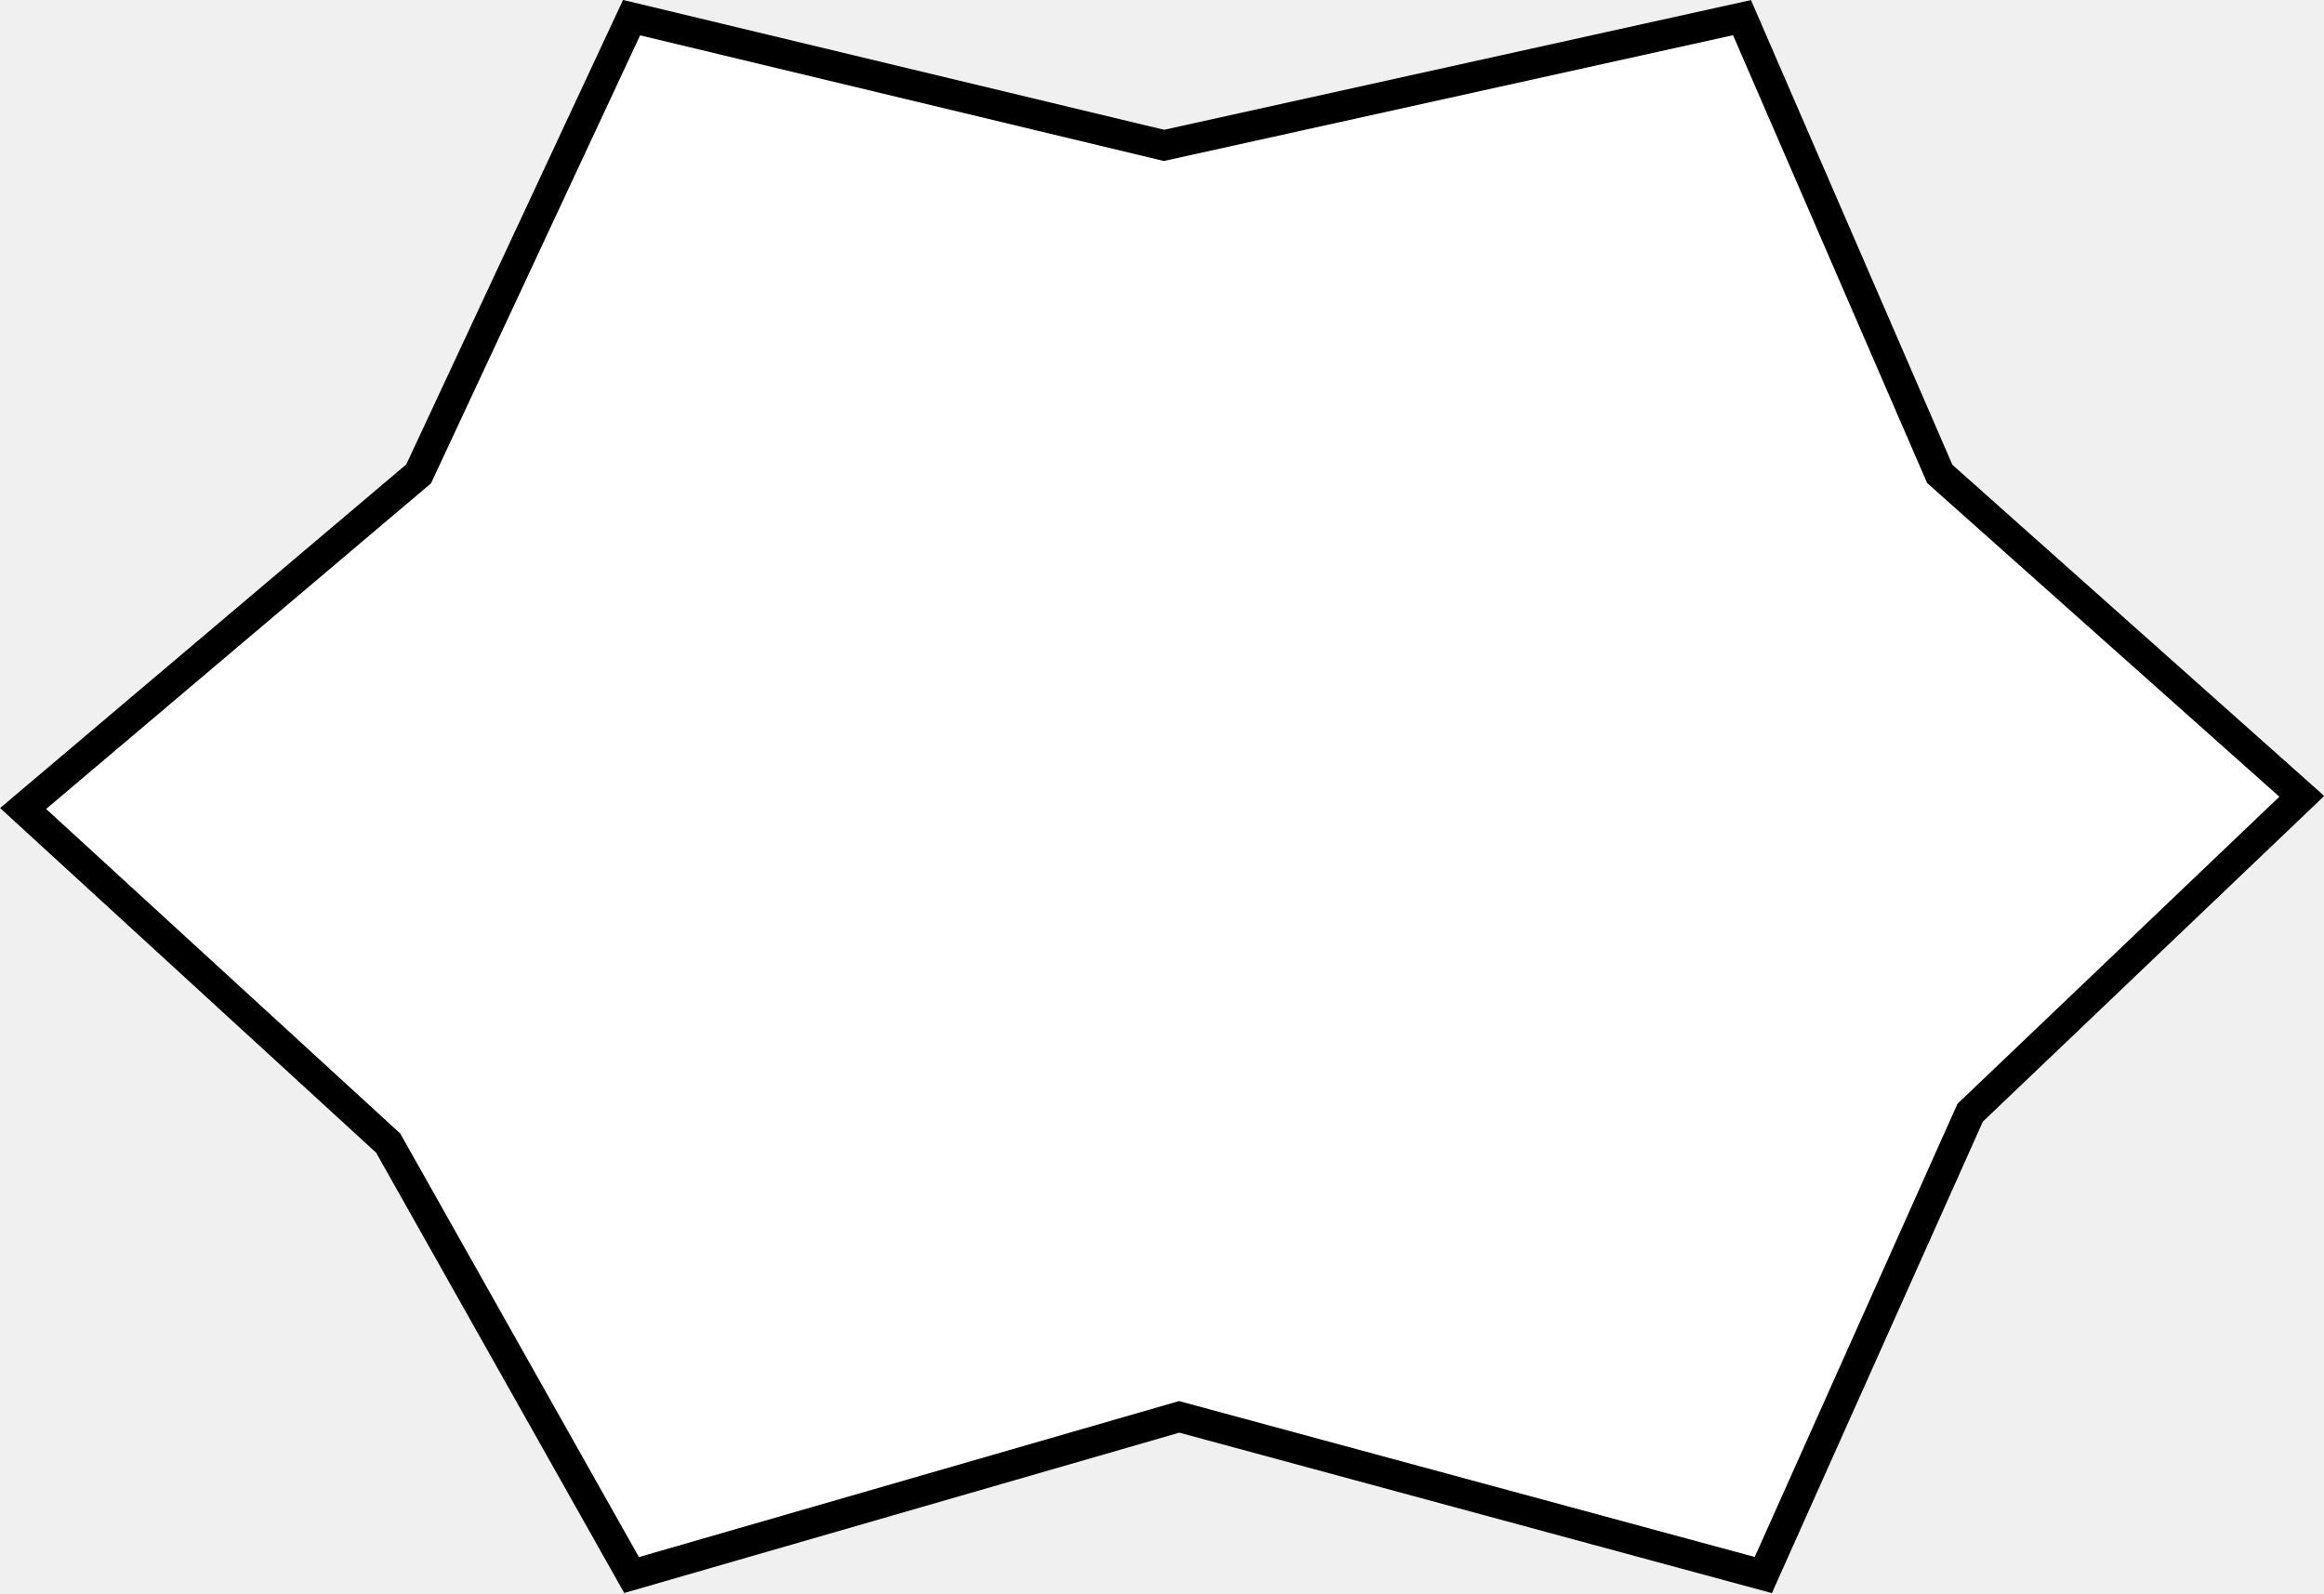
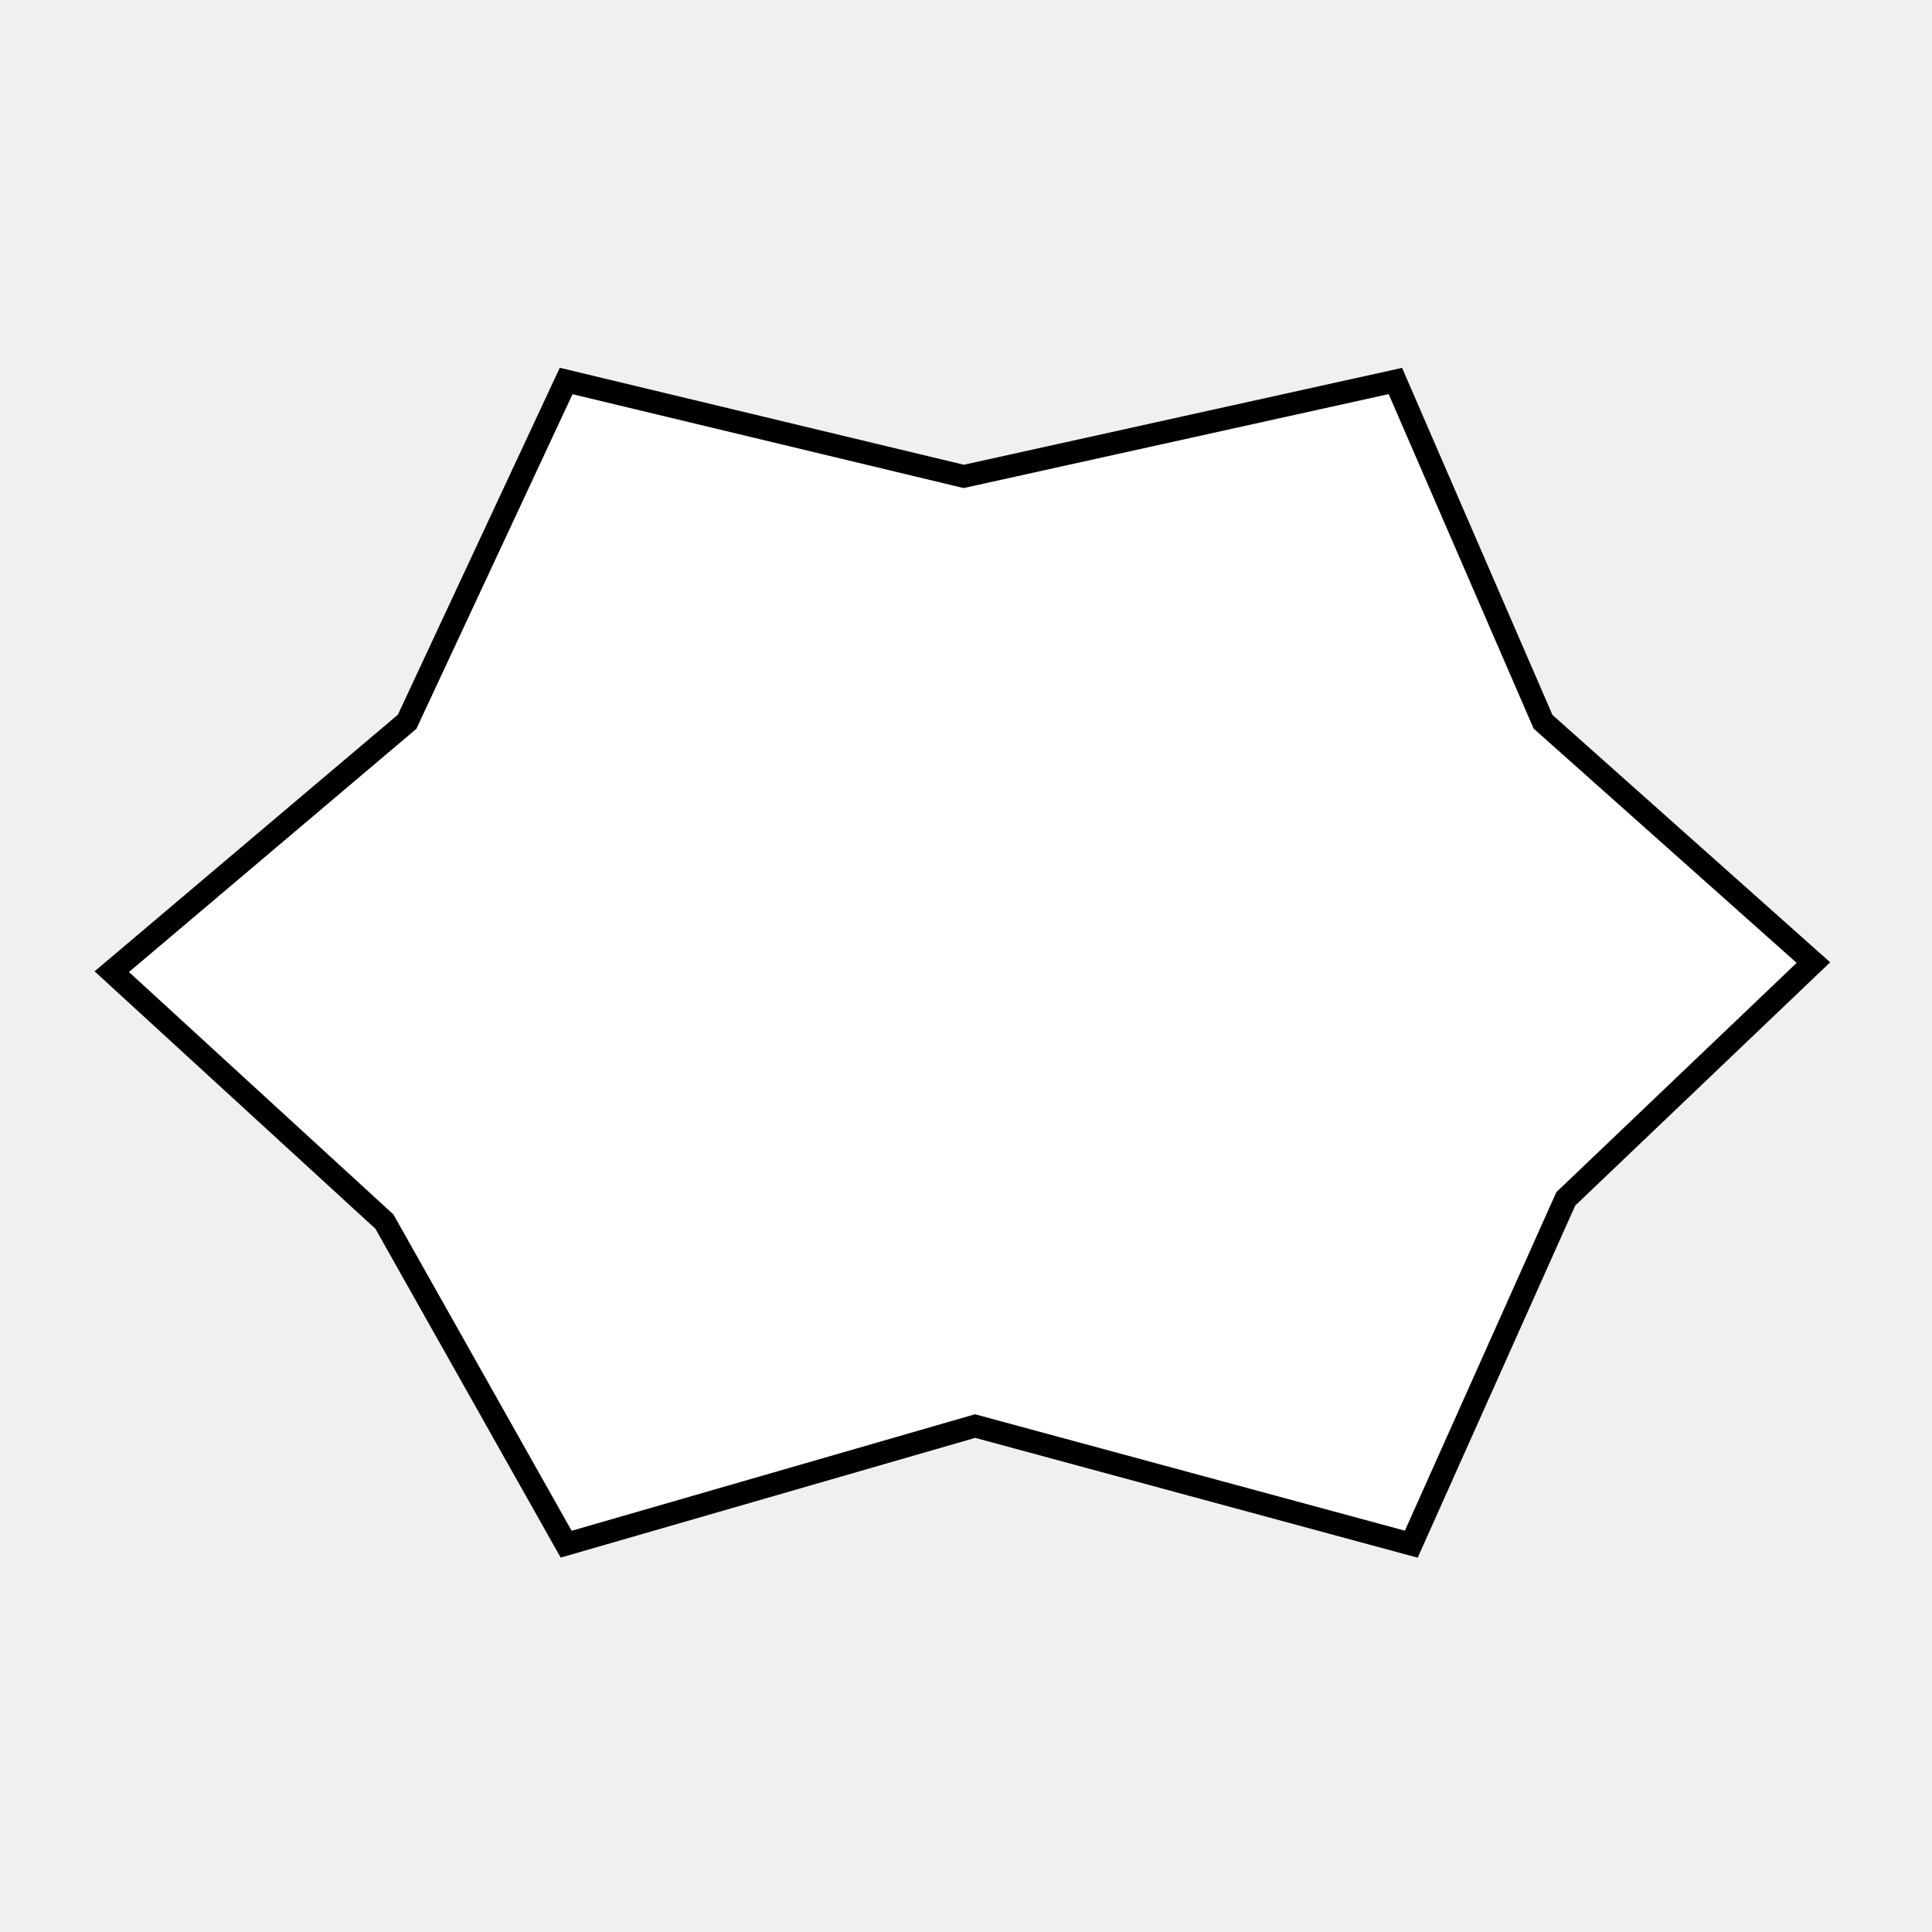
- <svg xmlns="http://www.w3.org/2000/svg" id="Layer_1" data-name="Layer 1" viewBox="0 0 76.39 52.38">
+ <svg xmlns="http://www.w3.org/2000/svg" id="Layer_1" version="1.1" viewBox="0 0 85.04 85.04">
  <defs>
    <style>
-       .cls-1 {
+       .st0 {
        fill: #fff;
        isolation: isolate;
        stroke: #000;
        stroke-miterlimit: 10;
      }
    </style>
  </defs>
-   <polygon class="cls-1" points="20.76 .58 13.76 15.58 .76 26.58 12.76 37.58 20.76 51.78 38.76 46.58 57.96 51.78 64.76 36.58 75.66 26.18 63.76 15.58 57.26 .58 38.26 4.78 20.76 .58" />
+   <polygon class="st0" points="24.92 16.77 17.92 31.77 4.92 42.77 16.92 53.77 24.92 67.97 42.92 62.77 62.12 67.97 68.92 52.77 79.82 42.37 67.92 31.77 61.42 16.77 42.42 20.97 24.92 16.77" />
</svg>
